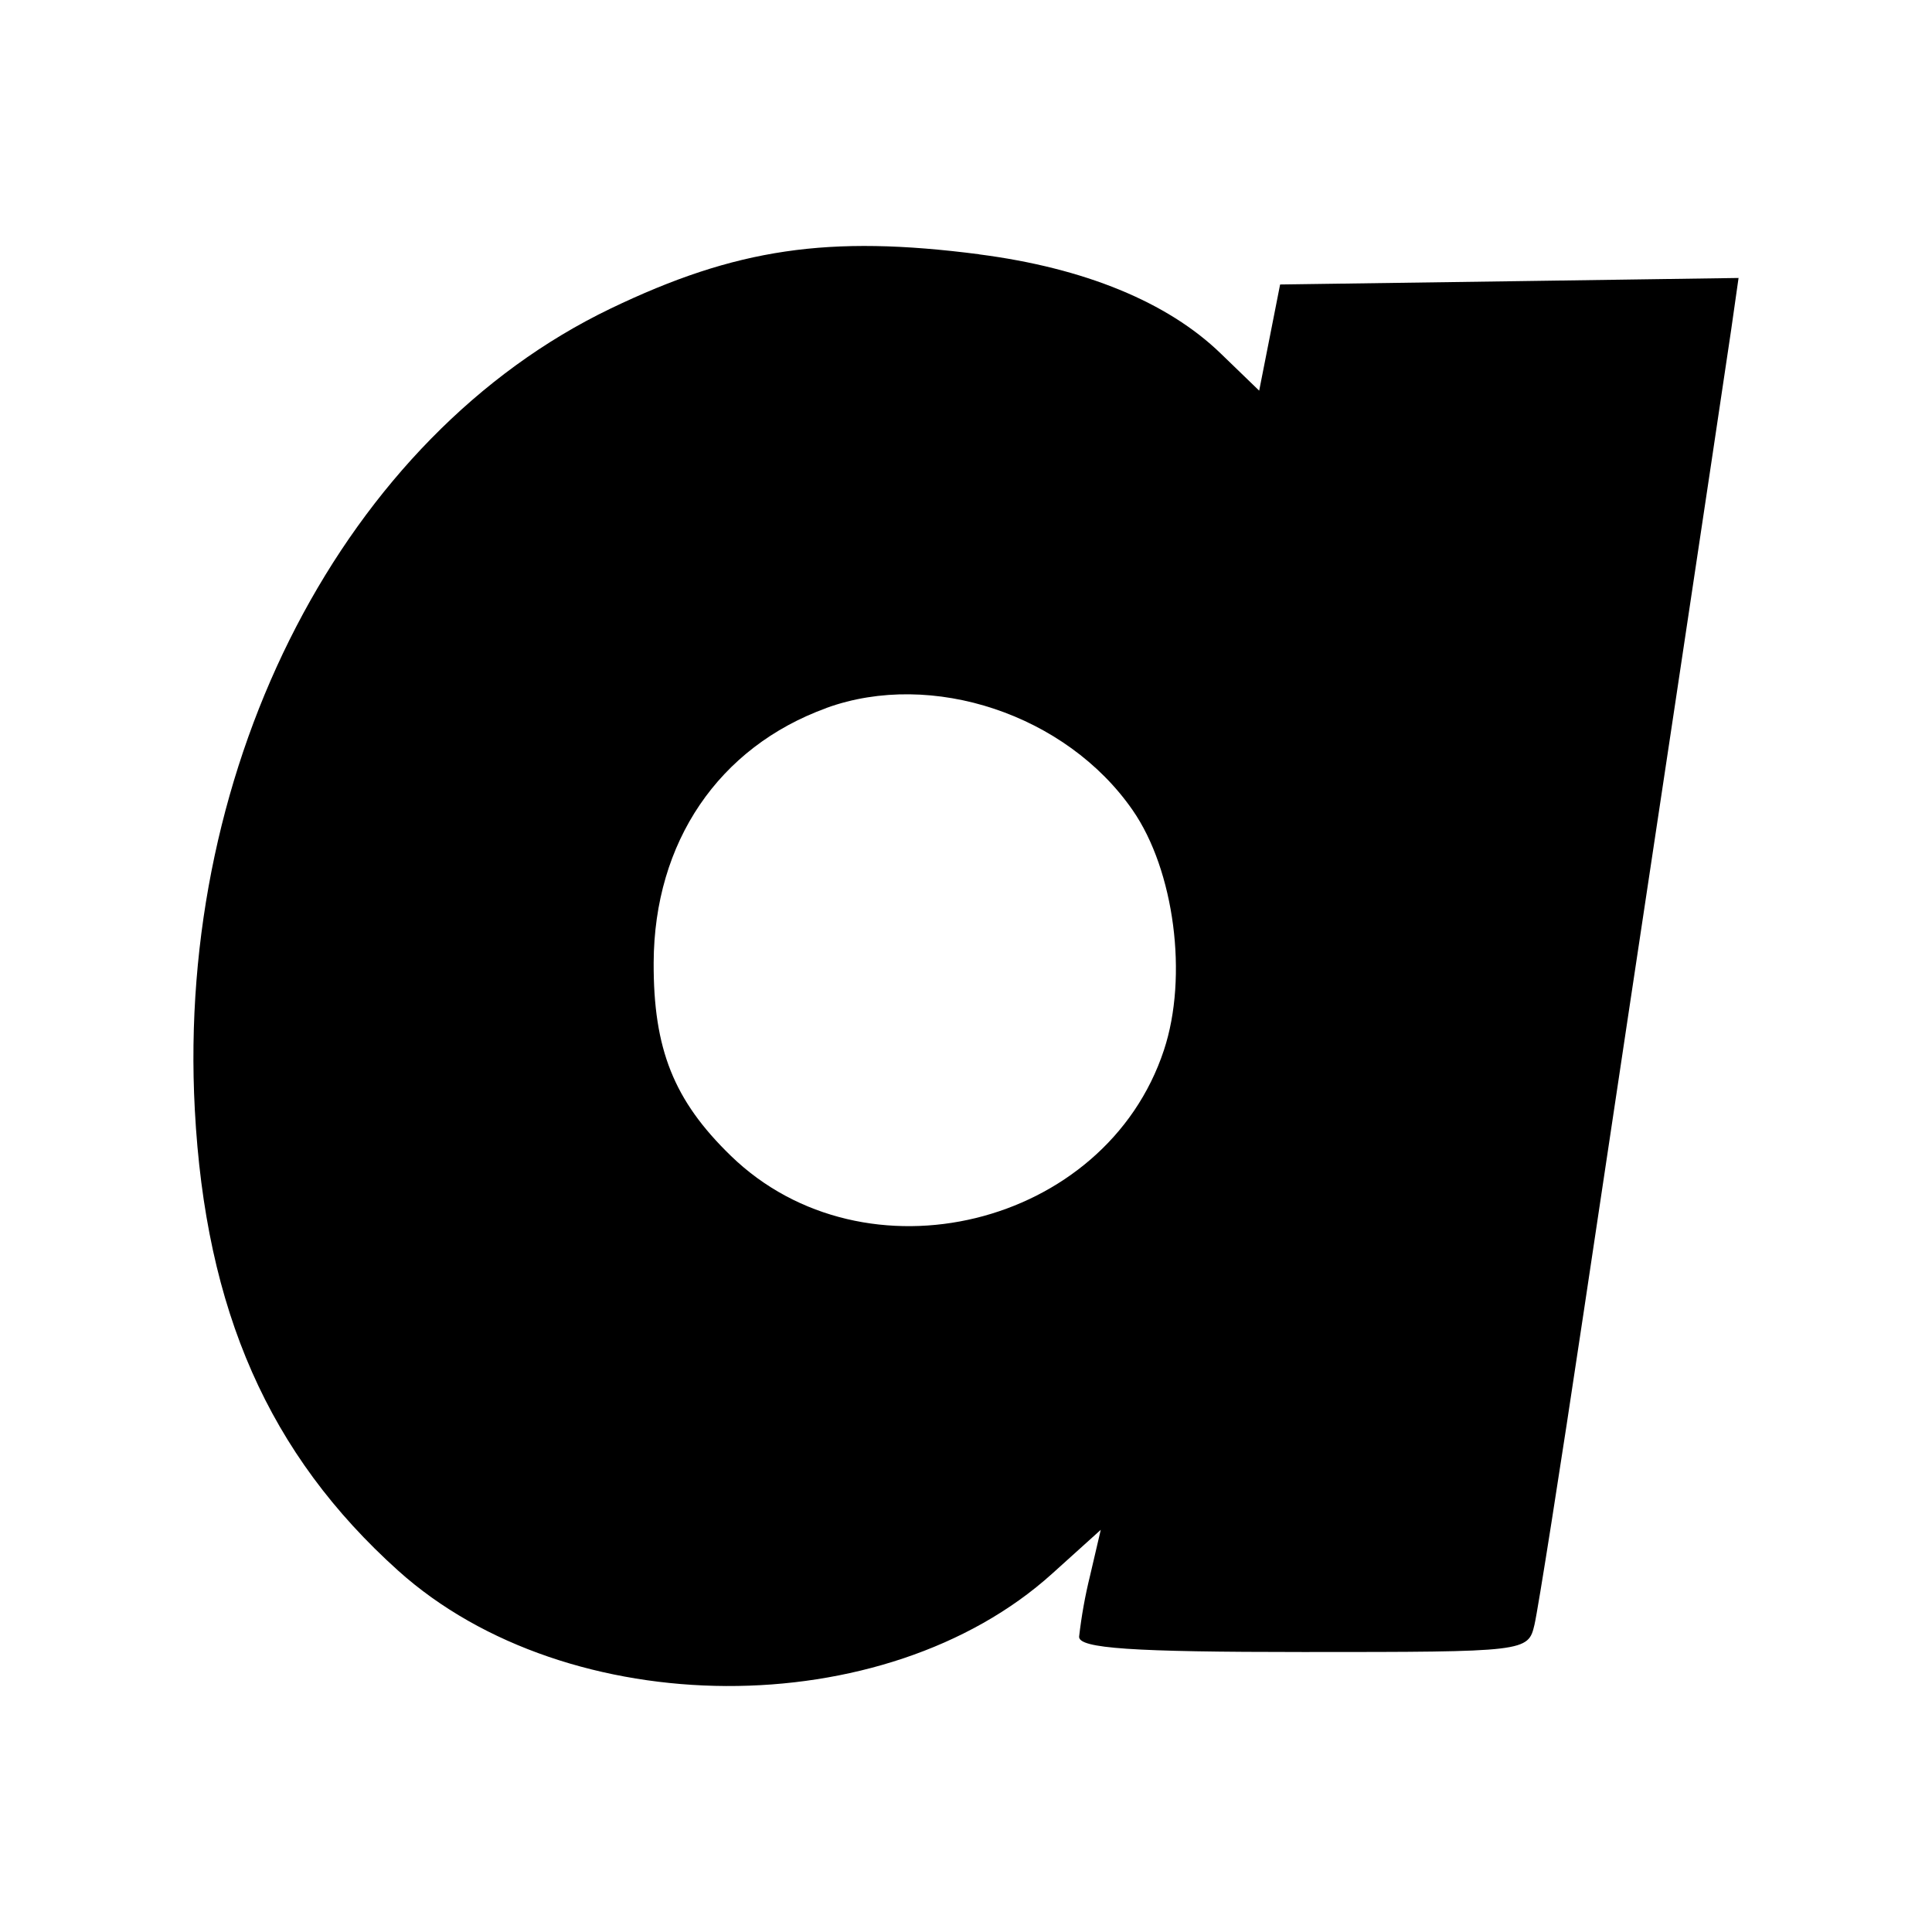
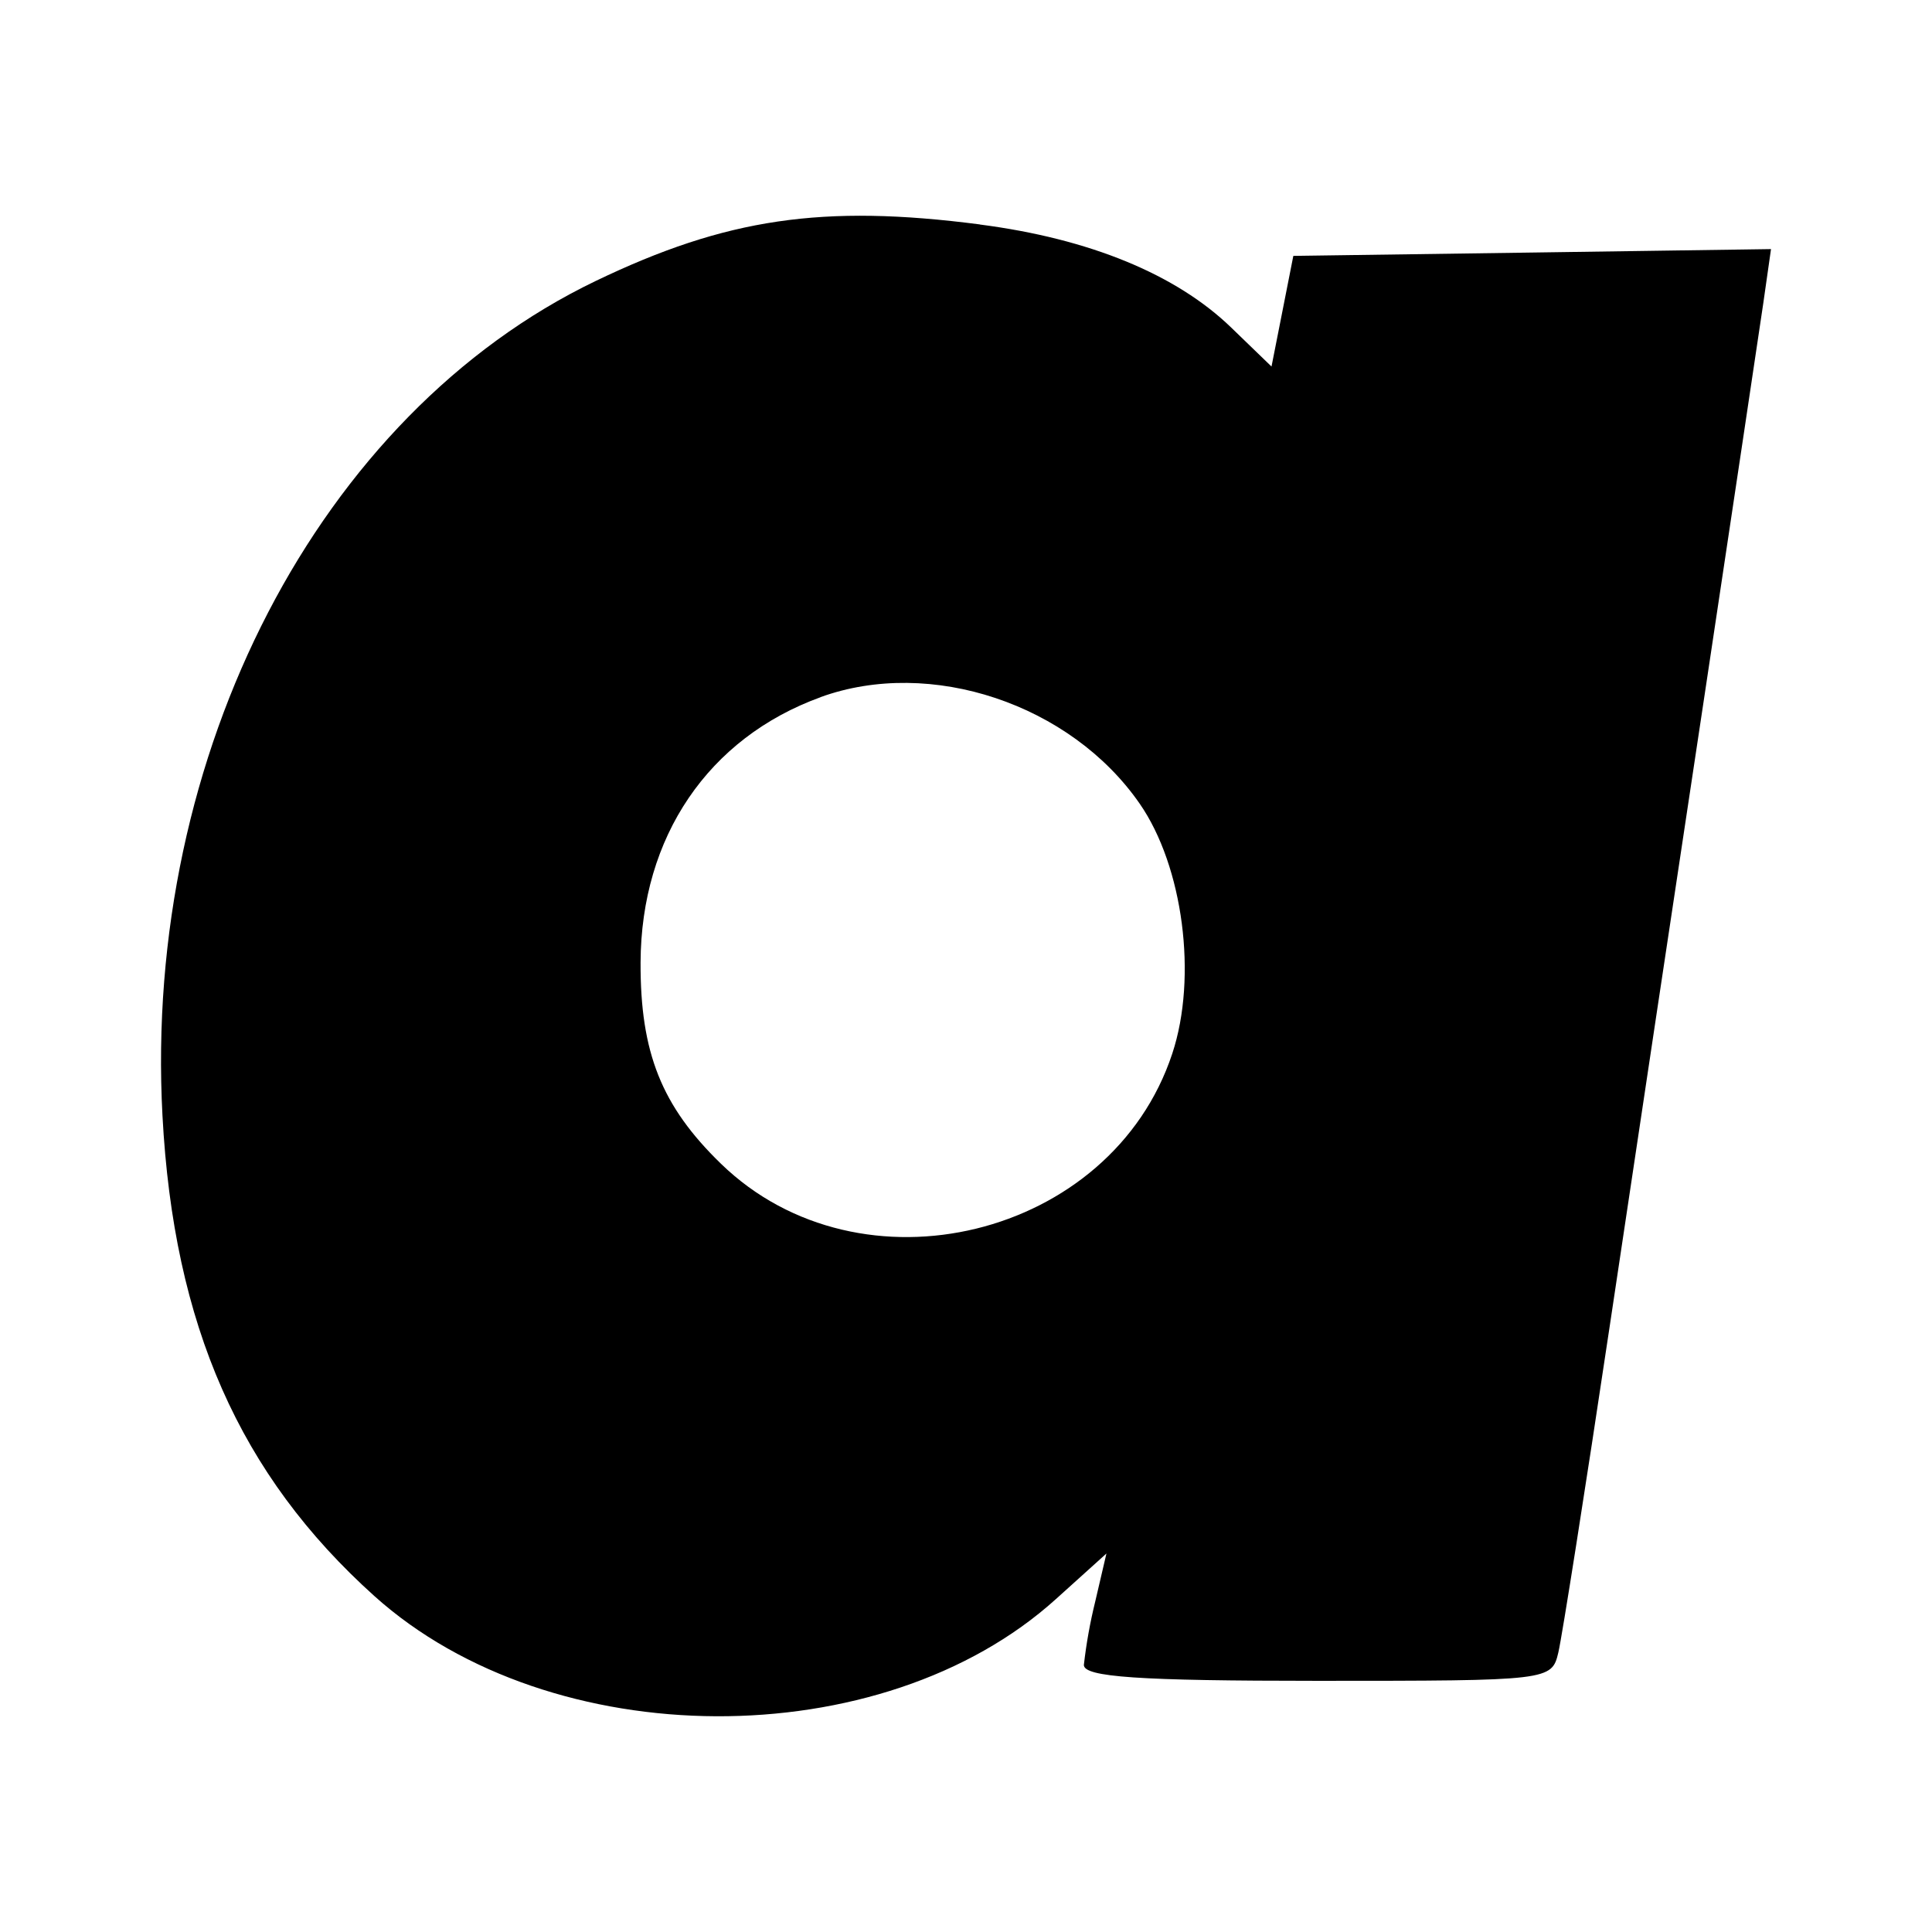
- <svg xmlns="http://www.w3.org/2000/svg" viewBox="0 0 24 24">
-   <path d="M12.165 3.16c1.307.169 2.34.593 2.998 1.23l.479.463.13-.659.13-.66 2.848-.04 2.847-.041-.092.645c-.052.354-.365 2.445-.696 4.646-.332 2.2-.843 5.598-1.135 7.55s-.568 3.7-.612 3.888c-.079.337-.1.34-2.87.34-2.134 0-2.79-.045-2.787-.19a6 6 0 0 1 .136-.758l.133-.57-.602.543c-2.078 1.878-6.016 1.86-8.125-.035-1.607-1.445-2.394-3.228-2.527-5.728-.231-4.318 1.87-8.365 5.163-9.95 1.558-.749 2.708-.918 4.582-.675zm-1.898 5.635c-1.34.486-2.141 1.666-2.147 3.163-.004 1.075.25 1.712.958 2.399 1.664 1.616 4.656.886 5.381-1.313.302-.912.13-2.232-.389-2.98-.823-1.188-2.492-1.745-3.803-1.27z" />
+ <svg xmlns="http://www.w3.org/2000/svg" version="1.1" viewBox="0 0 192 192">
+   <path d="m97.377 22.312c10.895 1.409 19.506 4.943 24.991 10.253l3.993 3.86 1.084-5.493 1.084-5.502 23.74-0.333 23.732-0.342-0.767 5.377c-0.433 2.951-3.043 20.381-5.802 38.728-2.768 18.339-7.027 46.664-9.461 62.935-2.434 16.271-4.735 30.842-5.101 32.41-0.659 2.809-0.834 2.834-23.924 2.834-17.789 0-23.257-0.375-23.232-1.584a50.015 50.015 0 0 1 1.134-6.319l1.109-4.751-5.018 4.526c-17.322 15.655-50.148 15.505-67.728-0.292-13.396-12.045-19.956-26.908-21.065-47.748-1.926-35.994 15.588-69.729 43.038-82.941 12.987-6.244 22.573-7.652 38.195-5.627zm-15.821 46.972c-11.17 4.051-17.847 13.887-17.897 26.366-0.033 8.961 2.084 14.271 7.986 19.998 13.871 13.471 38.812 7.386 44.855-10.945 2.517-7.602 1.084-18.606-3.243-24.841-6.86-9.903-20.773-14.546-31.701-10.586z" />
</svg>
